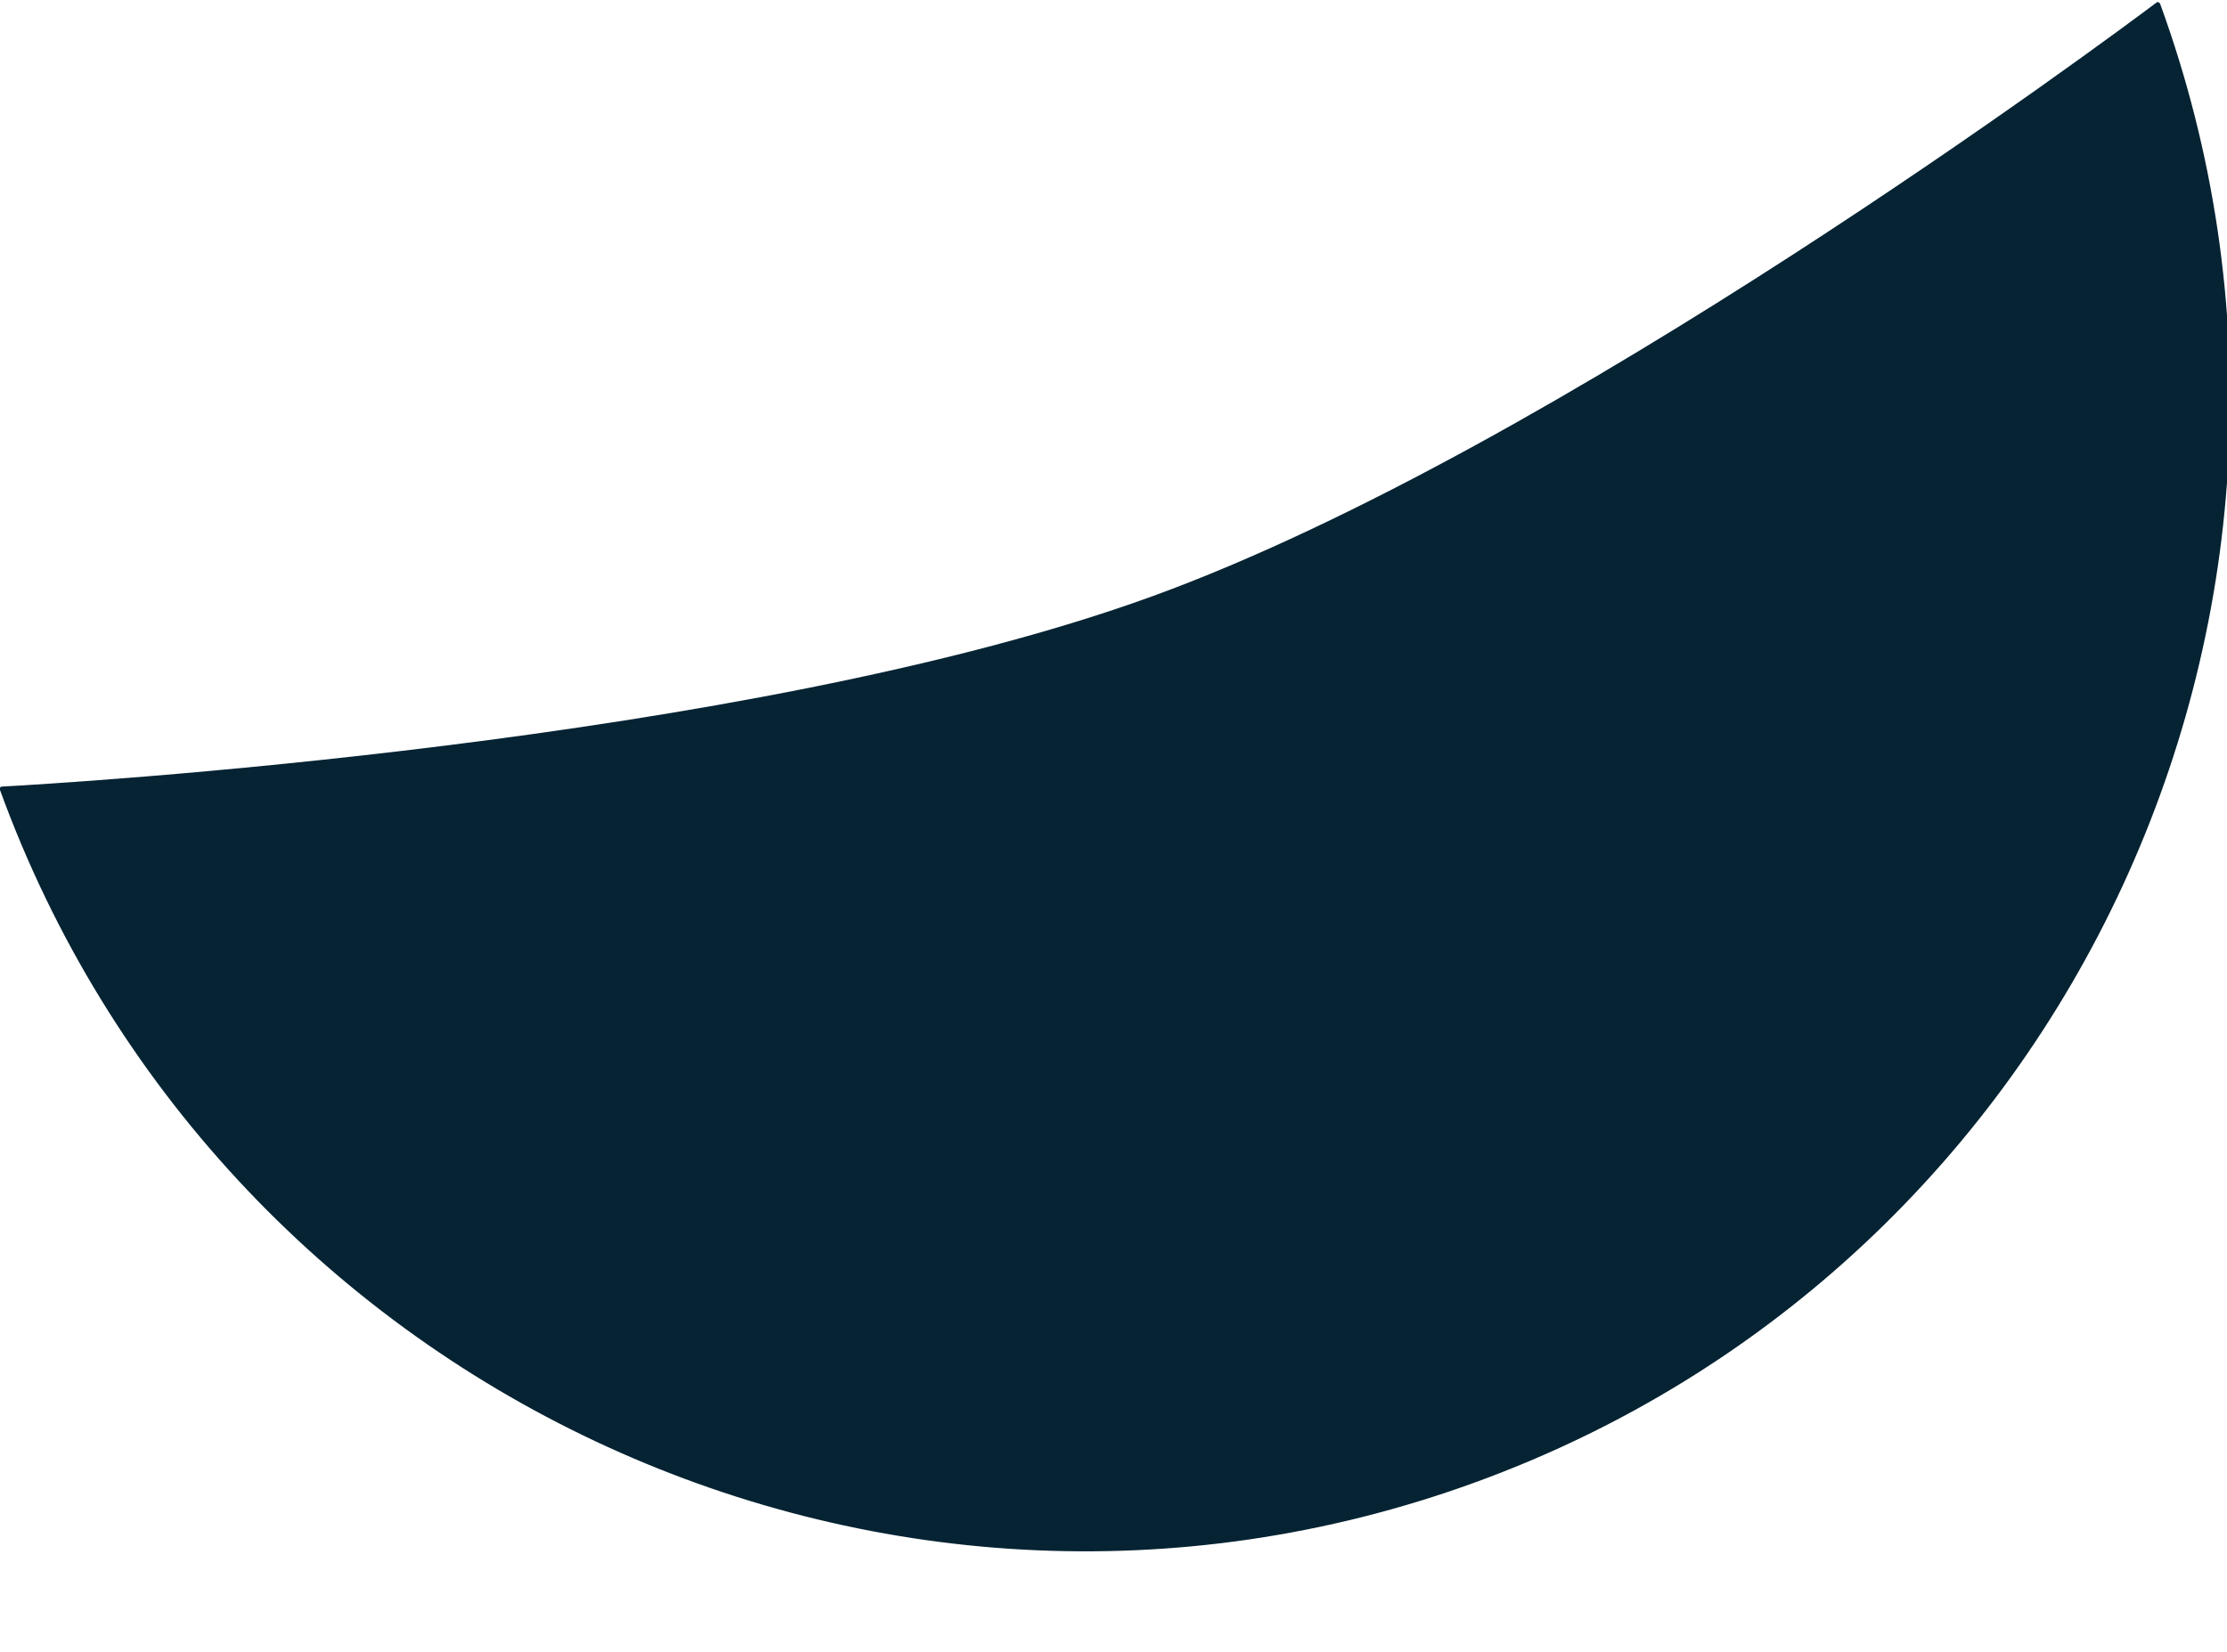
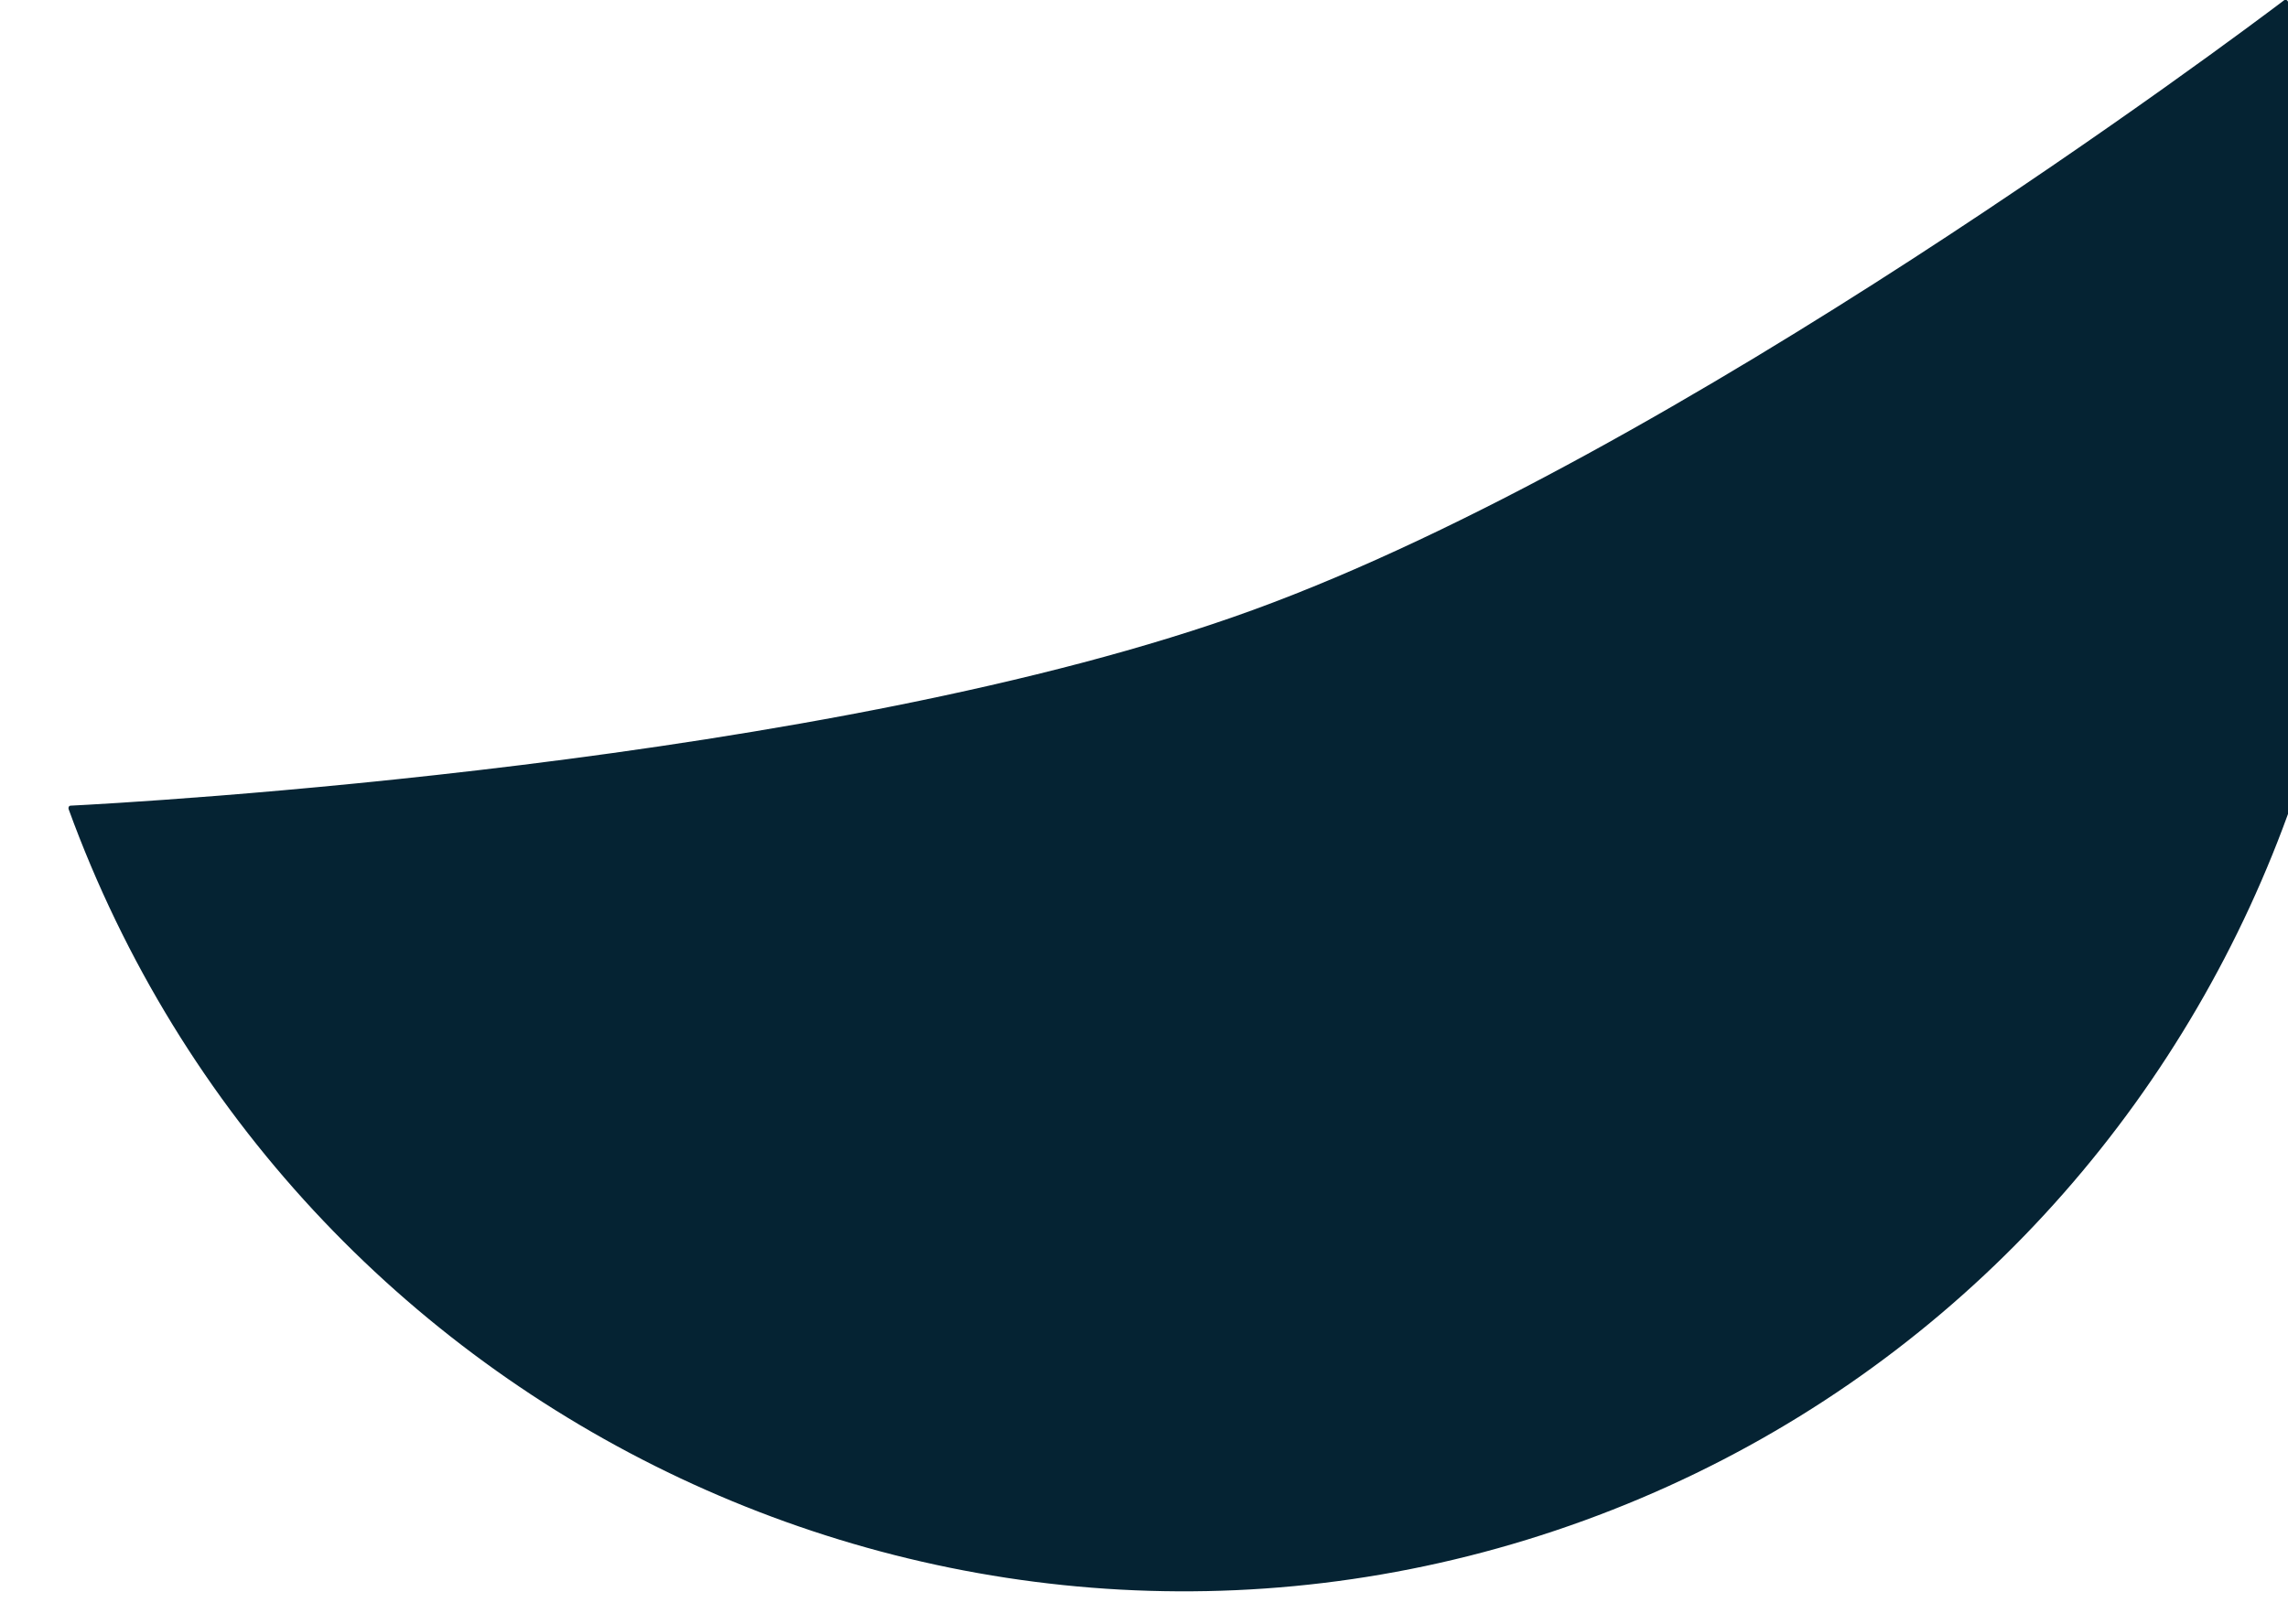
- <svg xmlns="http://www.w3.org/2000/svg" preserveAspectRatio="none" width="100%" height="100%" overflow="visible" style="display: block;" viewBox="0 0 31 23" fill="none">
-   <path d="M0 11C3.022 19.304 12.232 23.663 20.535 20.640C28.839 17.618 33.092 8.359 30.070 0.055C30.061 0.033 30.037 0.021 30.018 0.036C29.437 0.473 21.692 6.246 16.044 8.301C10.396 10.357 0.753 10.913 0.027 10.952C0.003 10.953 -0.009 10.977 0 11Z" fill="#052333" />
+ <svg xmlns="http://www.w3.org/2000/svg" preserveAspectRatio="none" width="100%" height="100%" overflow="visible" style="display: block;" viewBox="0 0 31 22" fill="none">
+   <path d="M31 0.023C34.022 8.326 29.769 17.585 21.465 20.607C13.162 23.63 3.952 19.271 0.930 10.967C0.922 10.945 0.933 10.92 0.957 10.919C1.680 10.883 11.208 10.367 16.974 8.268C22.741 6.169 30.371 0.44 30.948 0.003C30.968 -0.011 30.992 0 31 0.023Z" fill="#052333" />
</svg>
